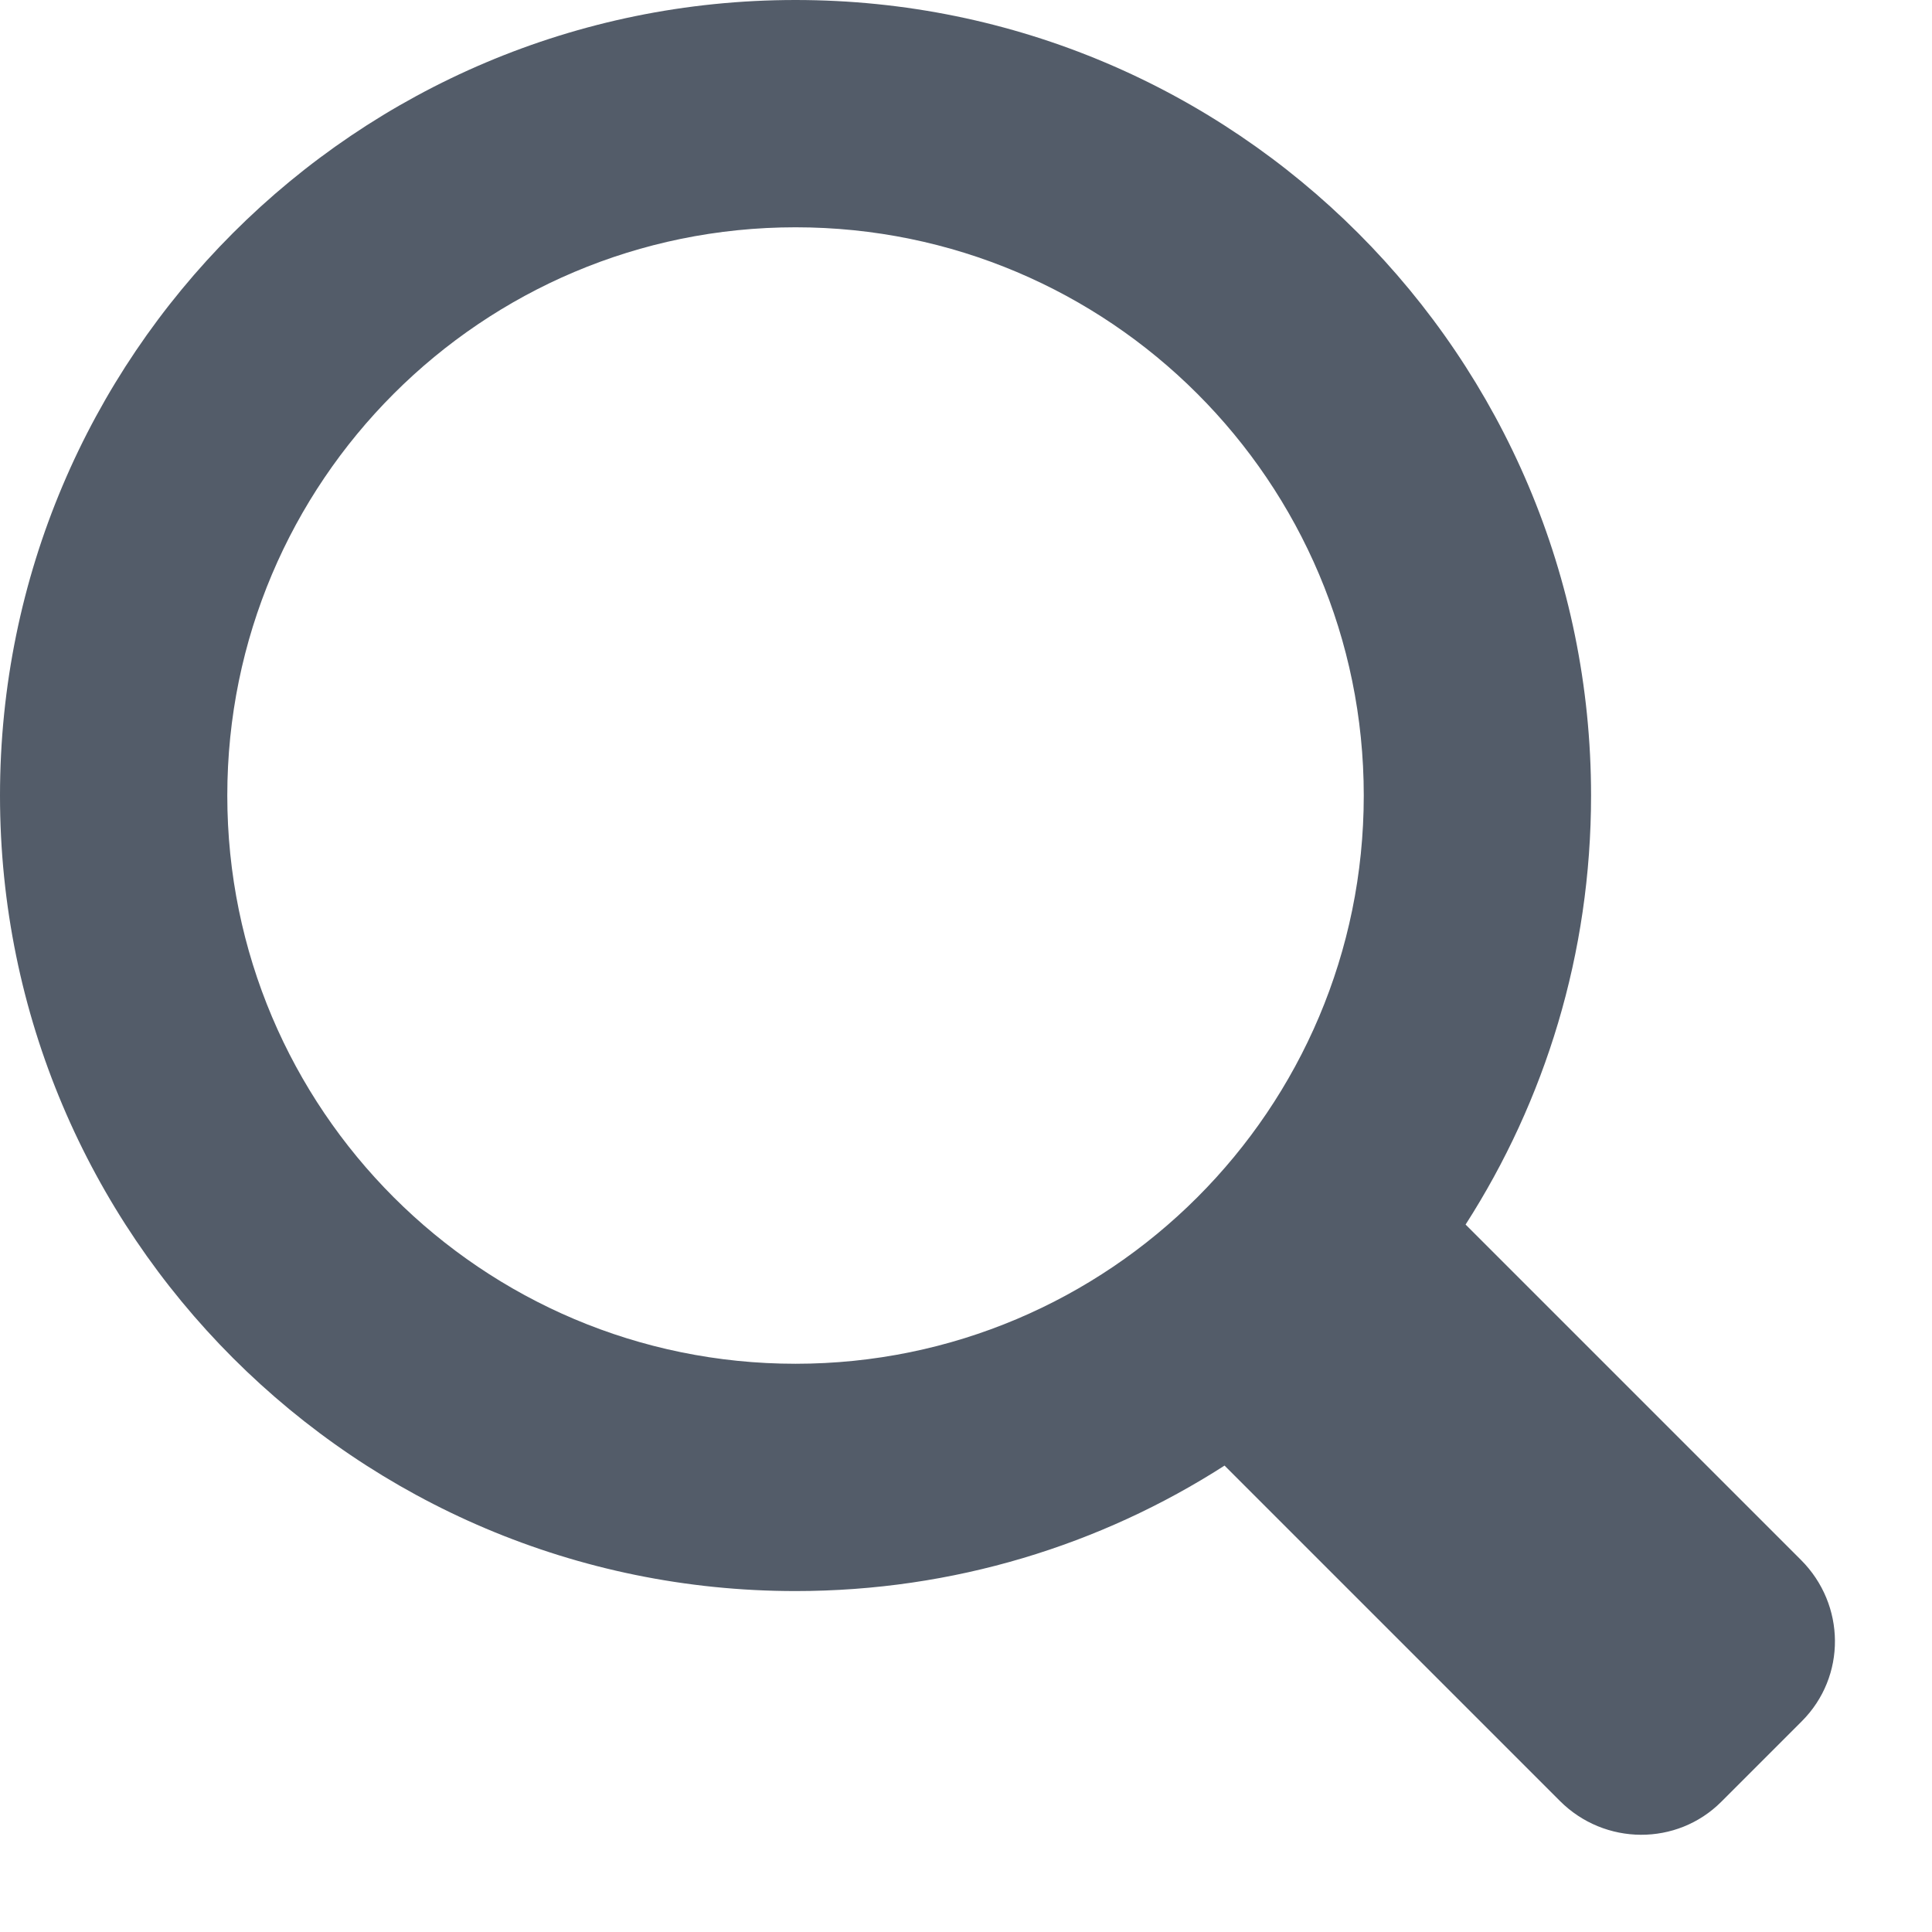
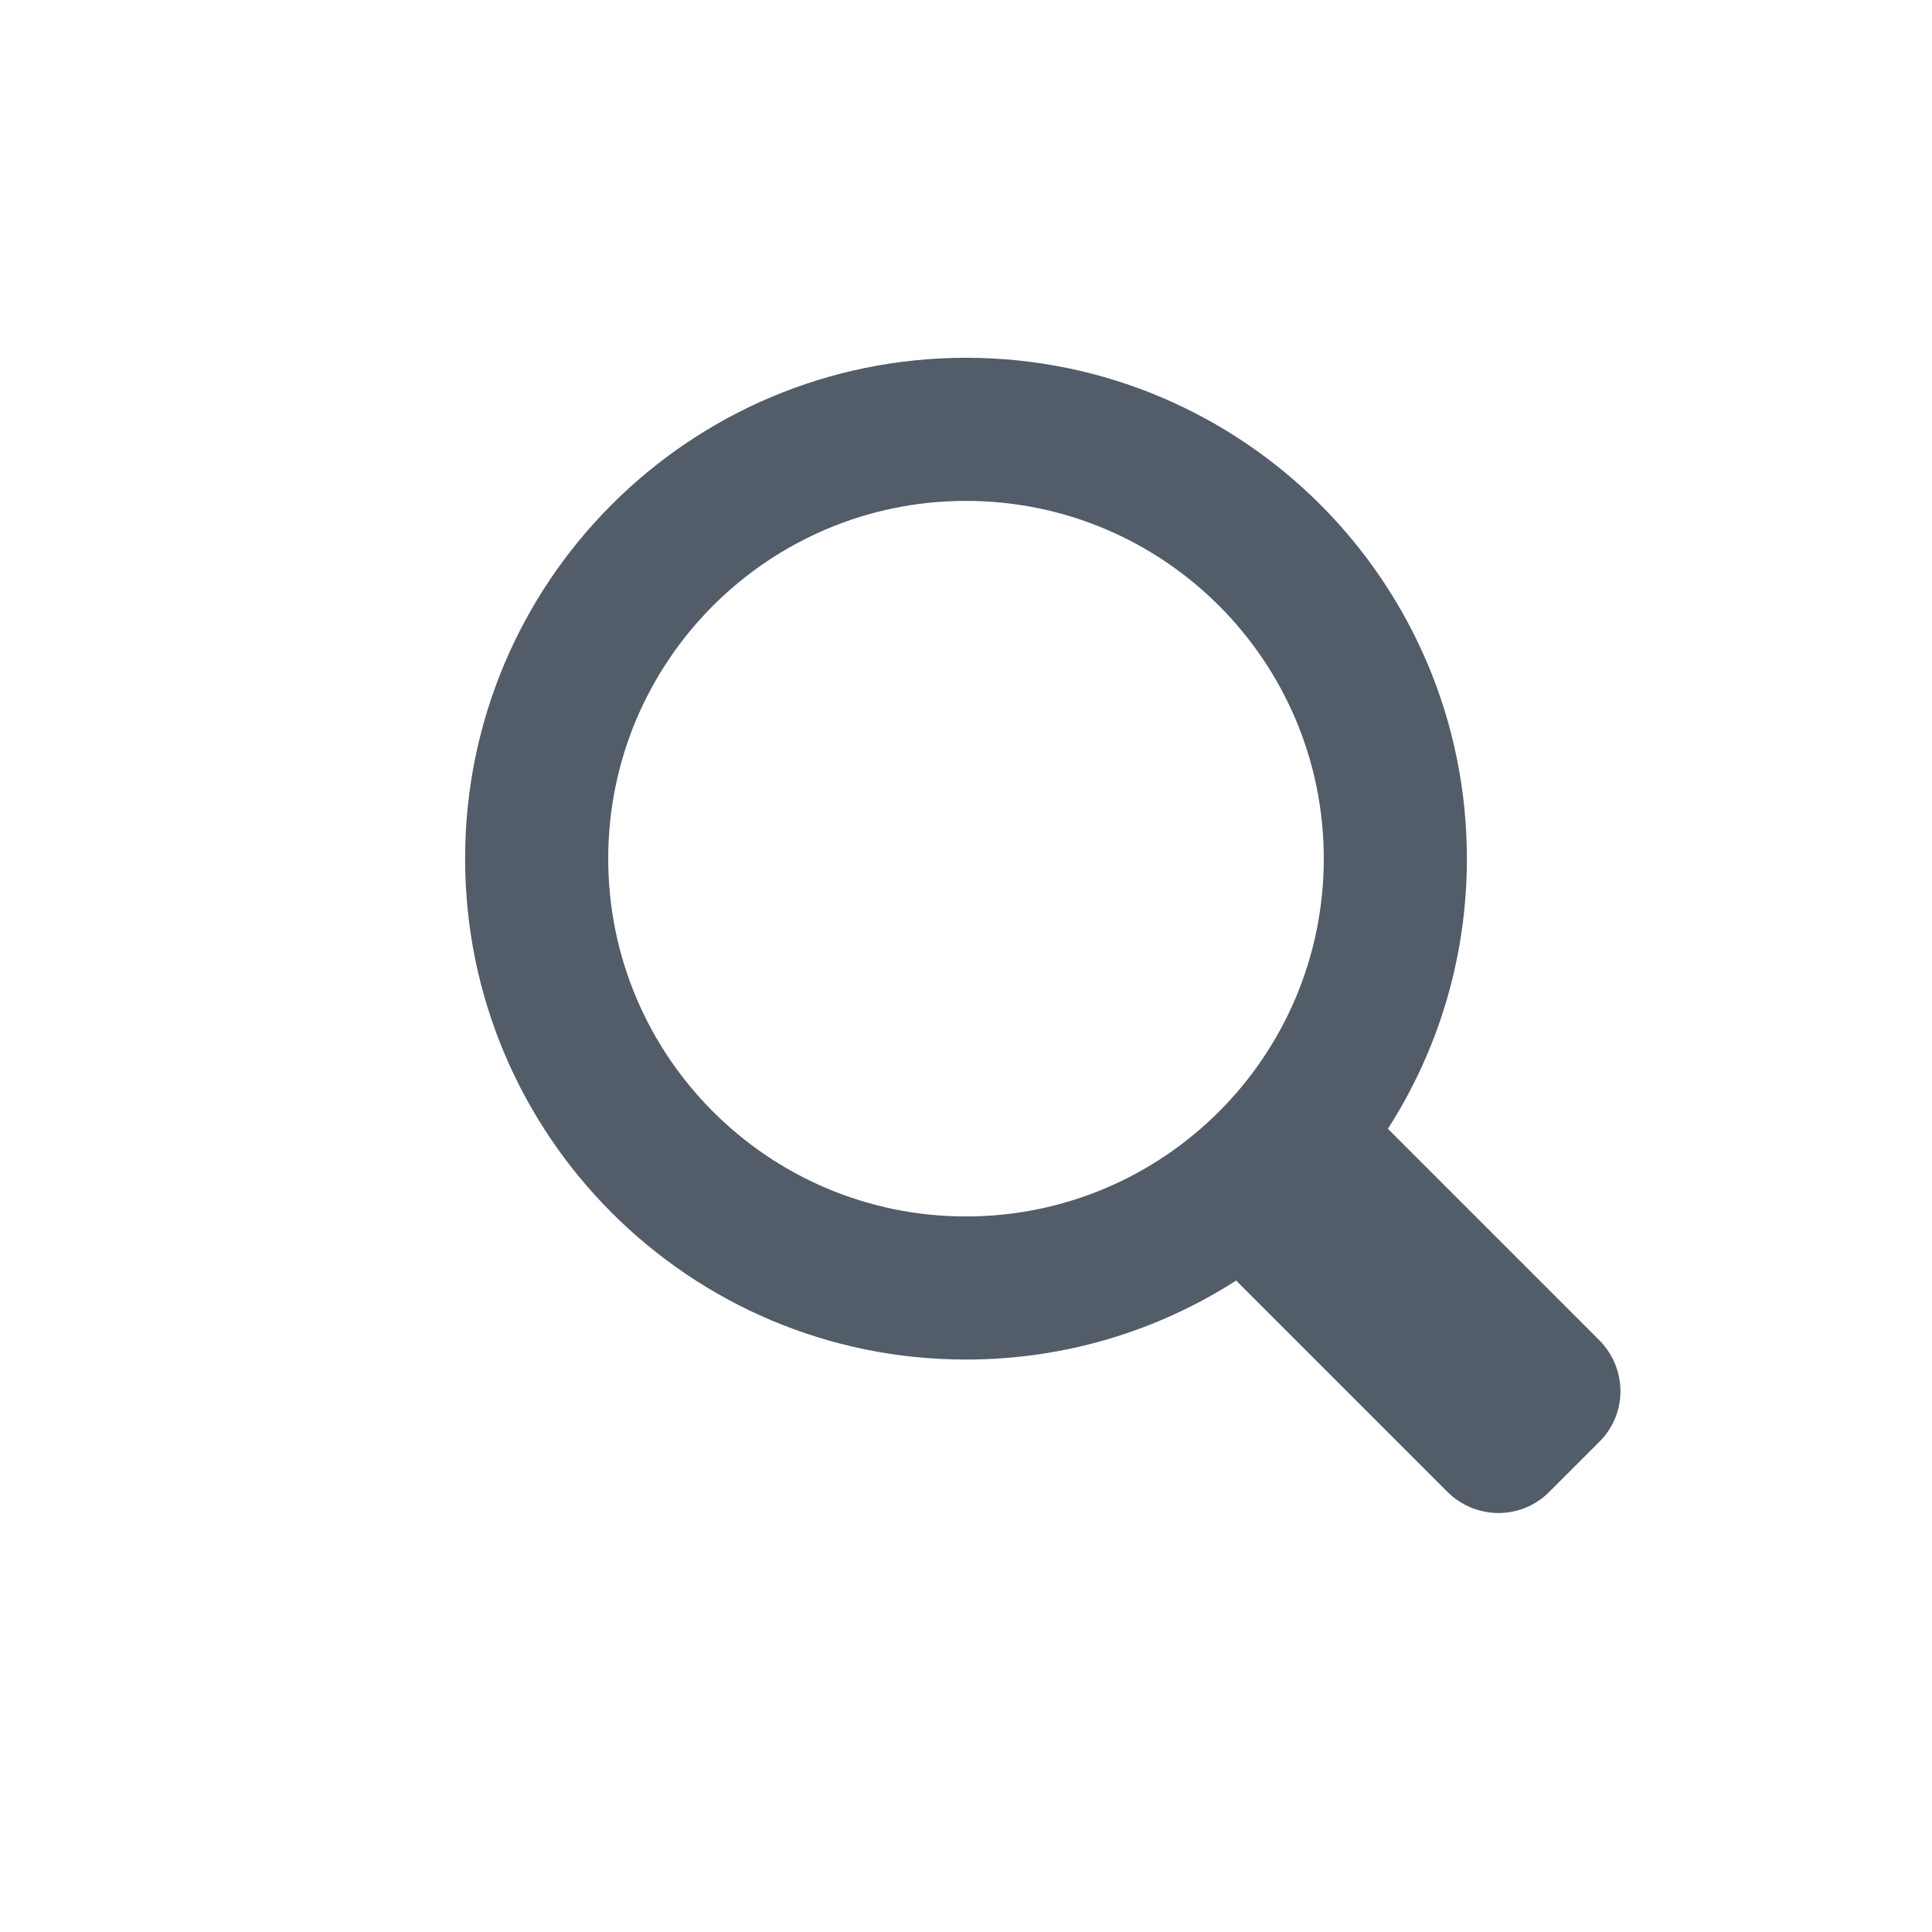
- <svg xmlns="http://www.w3.org/2000/svg" width="17px" height="17px" viewBox="0 0 17 17">
-   <path transform="translate(-8, -8)" fill="#535C69" fill-rule="evenodd" d="M20.896,18.775 L23.847,21.726 C24.241,22.12 24.248,22.752 23.854,23.146 L23.146,23.854 C22.756,24.244 22.12,24.241 21.726,23.847 L18.775,20.896 C17.686,21.595 16.39,22 15,22 C11.134,22 8,18.866 8,15 C8,11.134 11.134,8 15,8 C18.866,8 22,11.134 22,15 C22,16.39 21.595,17.686 20.896,18.775 Z M15,20 C17.761,20 20,17.761 20,15 C20,12.239 17.761,10 15,10 C12.239,10 10,12.239 10,15 C10,17.761 12.239,20 15,20 Z" />
+ <svg xmlns="http://www.w3.org/2000/svg" width="26" height="26" viewBox="0 1 26 27">
+   <path fill="#535C69" d="M18.896,16.775 L21.847,19.726 C22.241,20.12 22.248,20.752 21.854,21.146 L21.146,21.854 C20.756,22.244 20.12,22.241 19.726,21.847 L16.775,18.896 C15.686,19.595 14.39,20 13,20 C9.134,20 6,16.866 6,13 C6,9.134 9.134,6 13,6 C16.866,6 20,9.134 20,13 C20,14.39 19.595,15.686 18.896,16.775 Z M13,18 C15.761,18 18,15.761 18,13 C18,10.239 15.761,8 13,8 C10.239,8 8,10.239 8,13 C8,15.761 10.239,18 13,18 Z" />
</svg>
